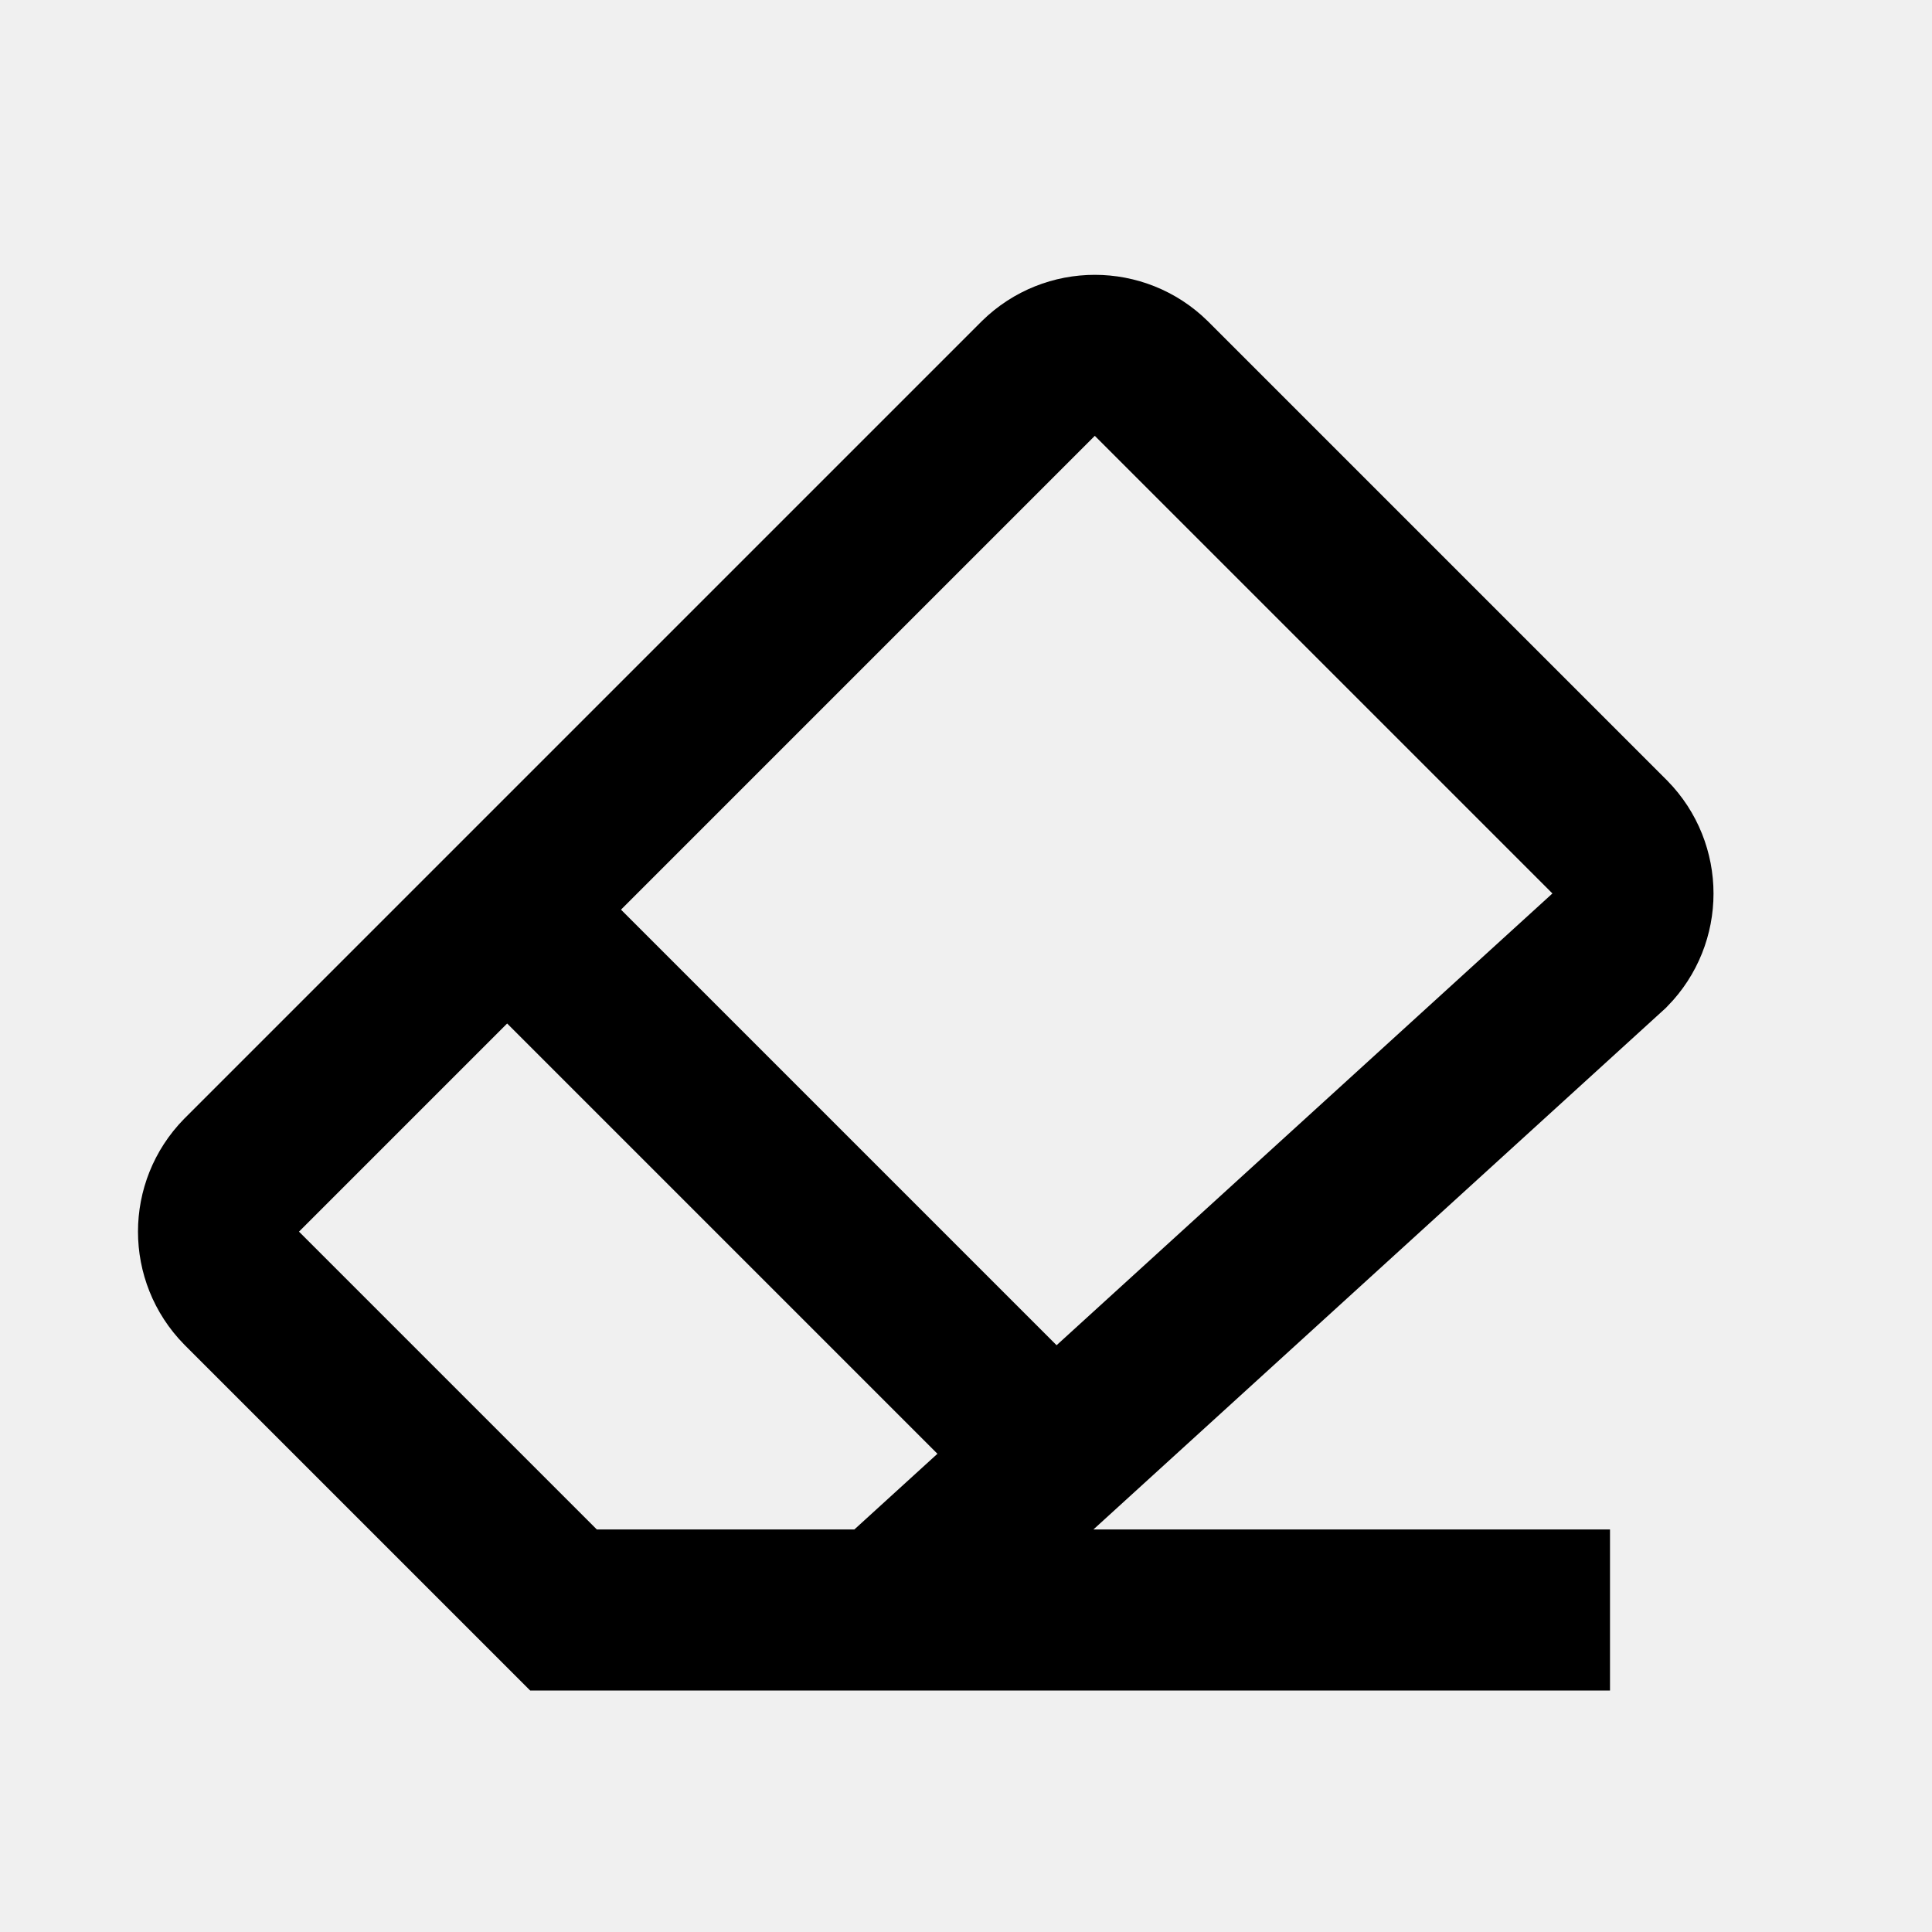
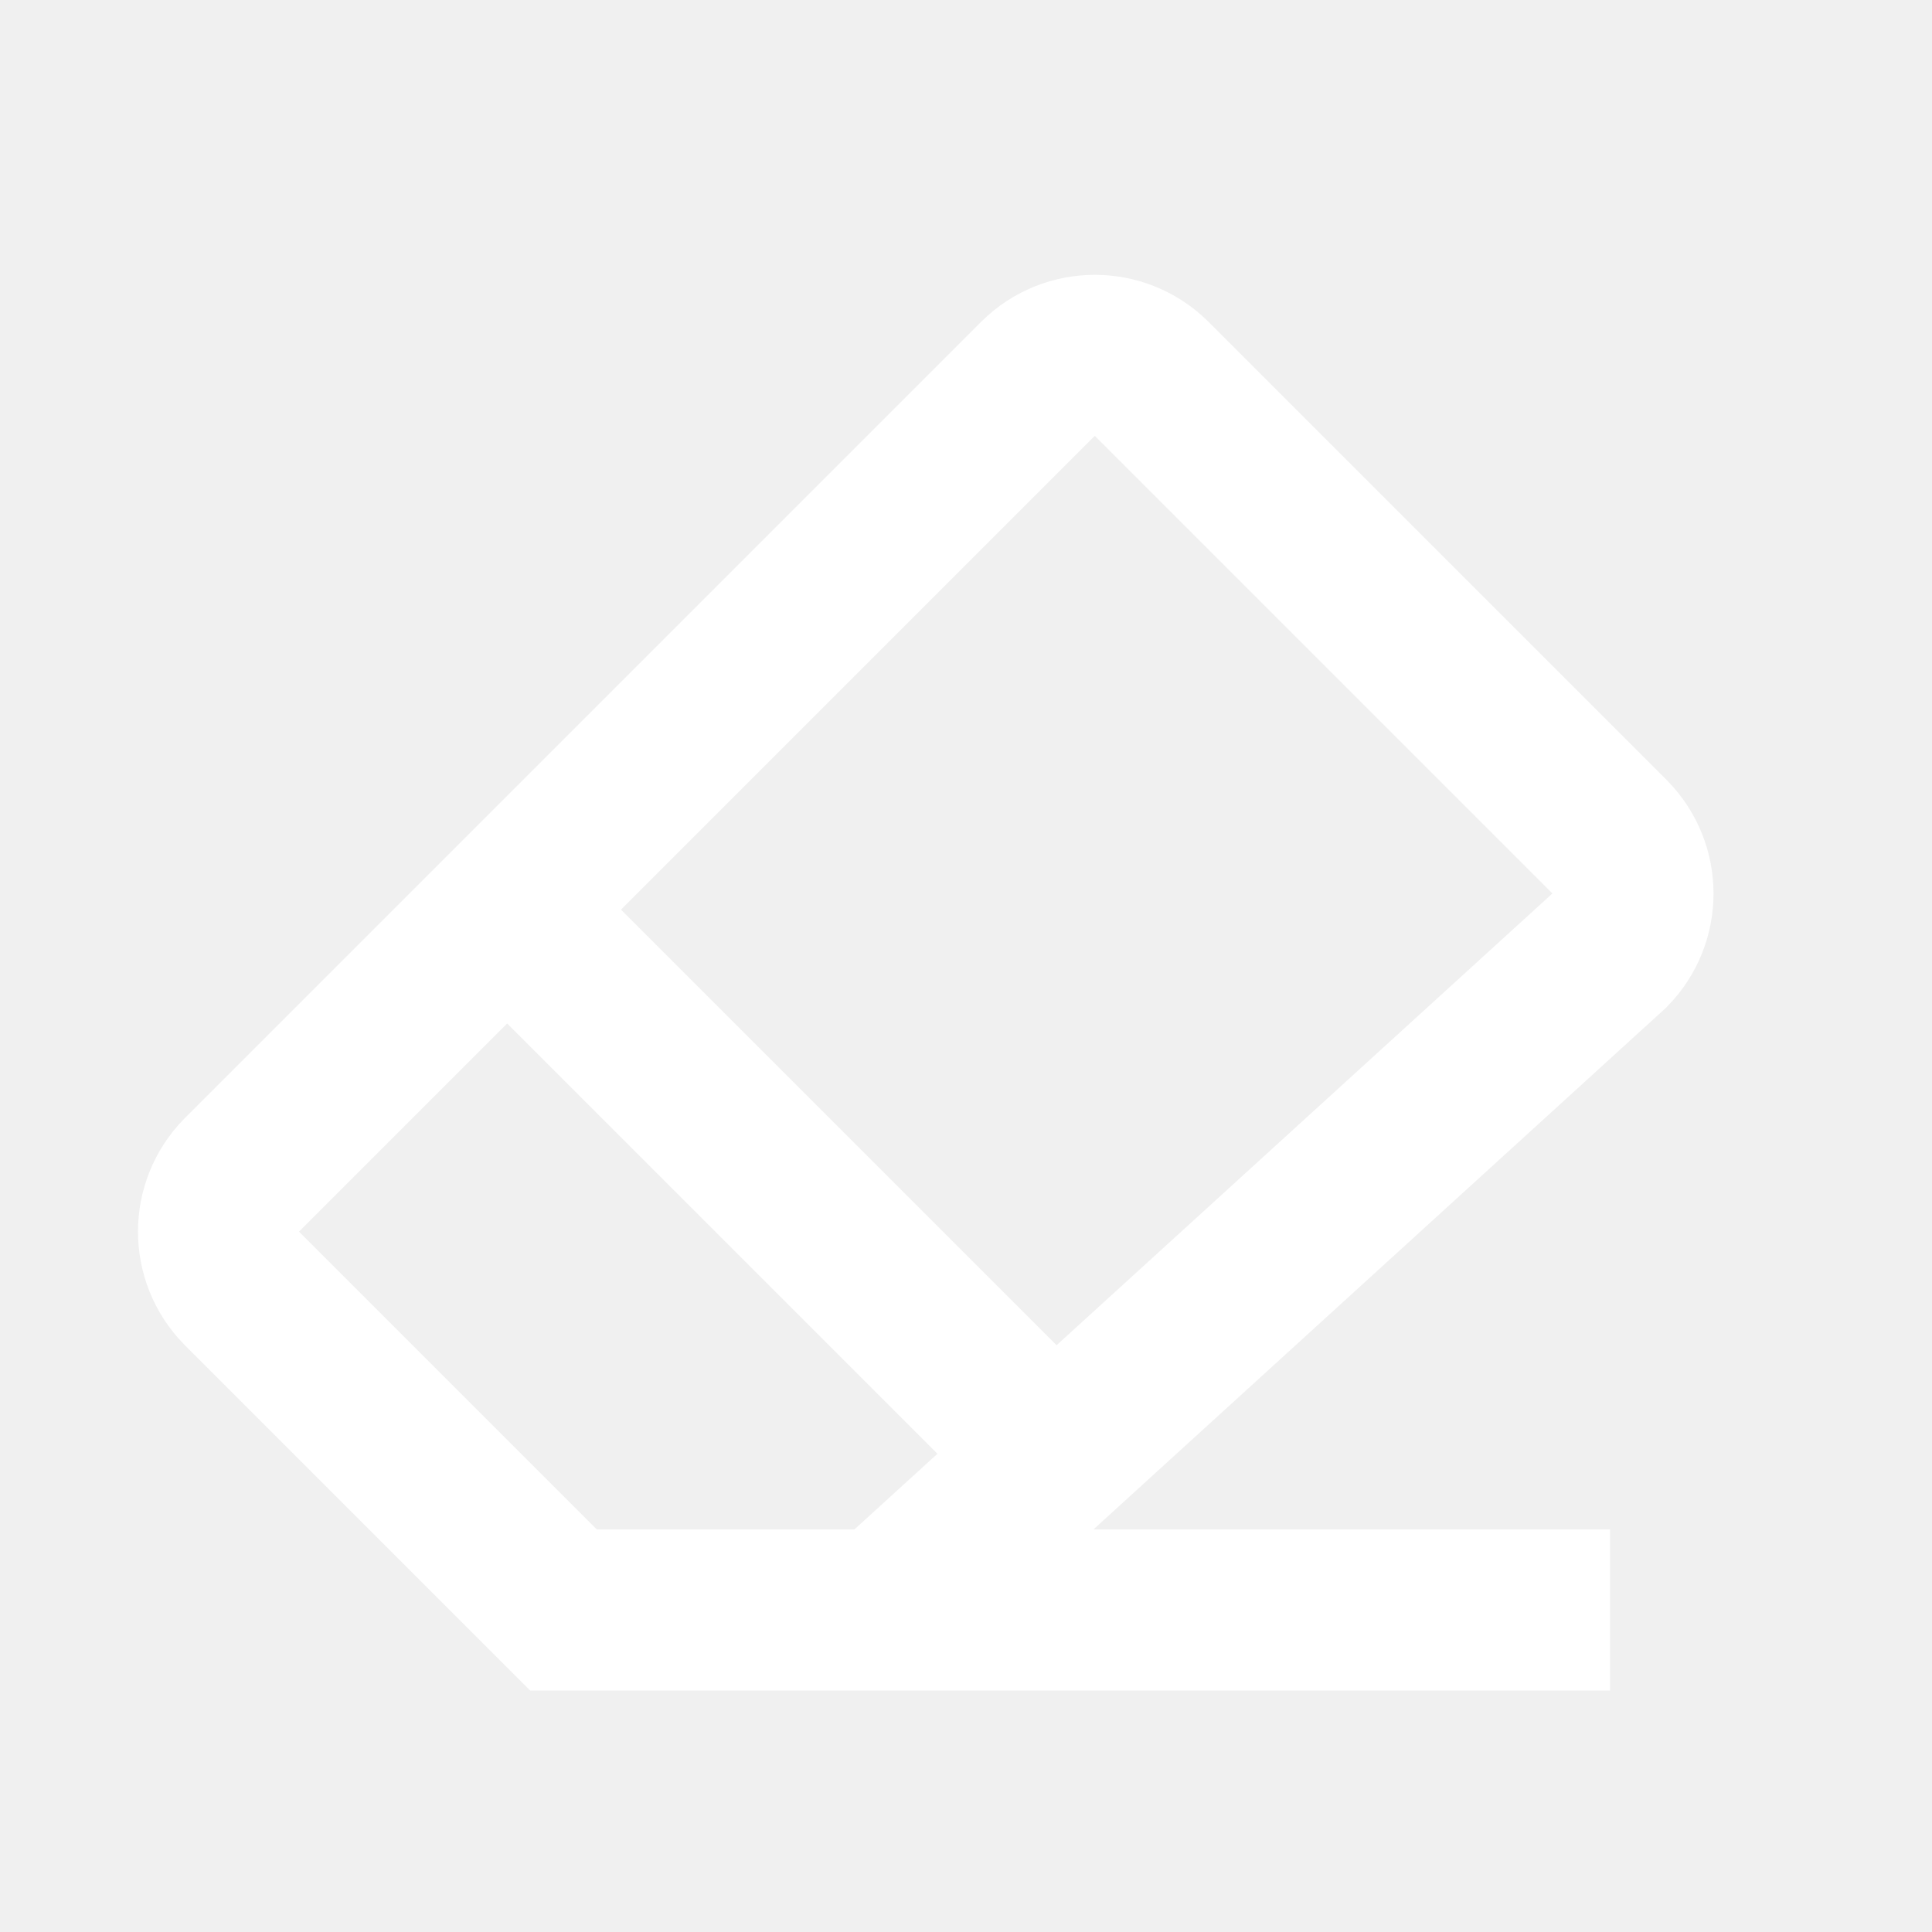
- <svg xmlns="http://www.w3.org/2000/svg" viewBox="0 0 24 24" fill="none" stroke="currentColor" stroke-width="2">
+ <svg xmlns="http://www.w3.org/2000/svg" viewBox="0 0 24 24" fill="none" stroke="white" stroke-width="2">
  <path d="M20 20H7L3 16a1 1 0 010-1.4l9.9-9.9a1 1 0 011.4 0l5.7 5.7a1 1 0 010 1.4L11 20" />
  <path d="M6 11l7 7" />
</svg>
